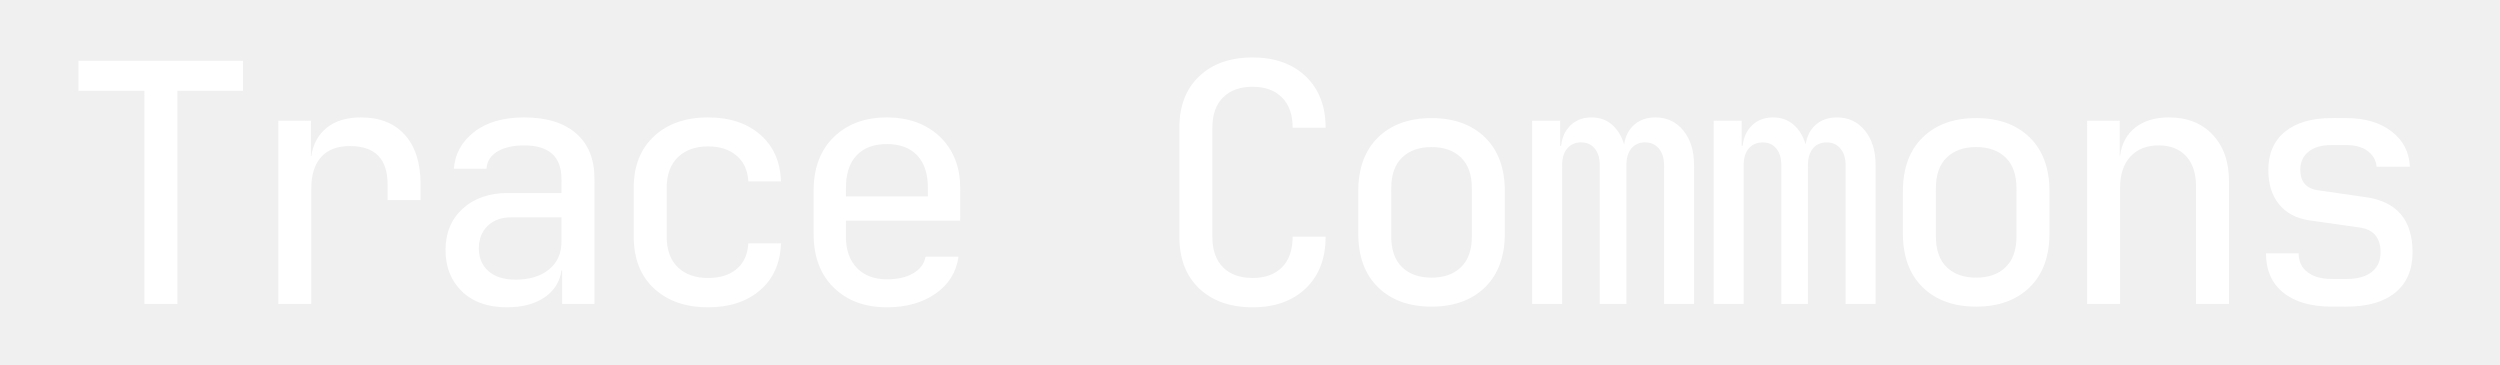
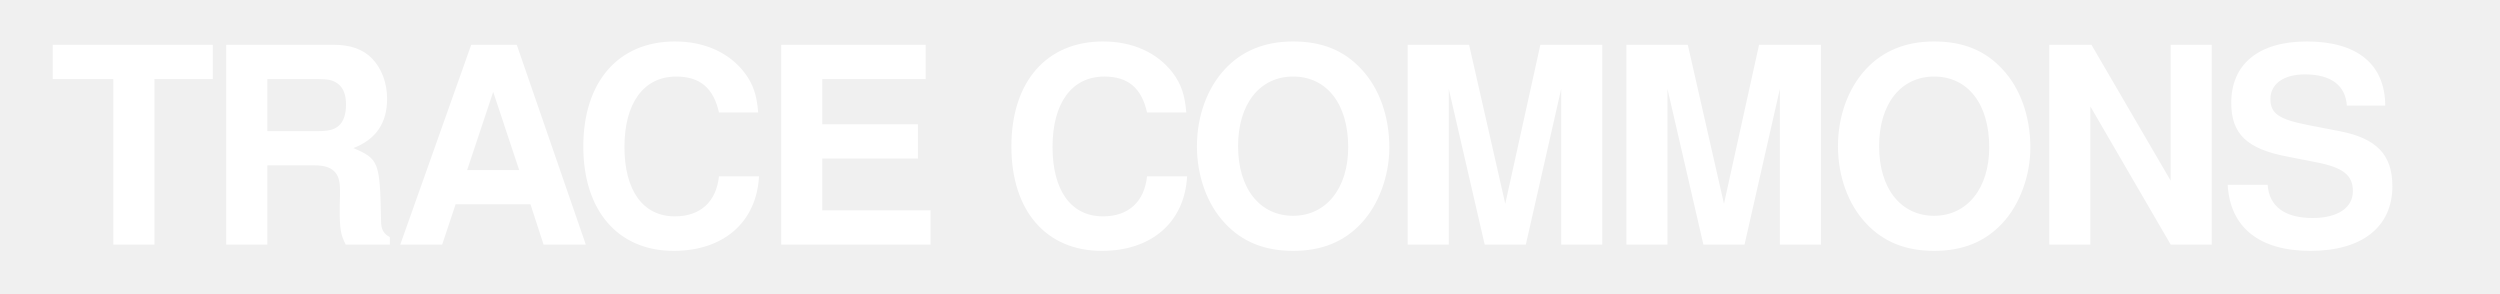
- <svg xmlns="http://www.w3.org/2000/svg" viewBox="0 0 493.48 72" width="493.48" height="72" role="img" aria-label="Trace Commons">
-   <path d="M16.504 48.0V5.918H3.485V7.105427357601002e-15H35.967V5.918H23.014V48.0ZM42.937 48.0V11.836H49.381V18.805H49.447Q49.973 15.255 52.504 13.216Q55.036 11.178 59.244 11.178Q64.833 11.178 67.923 14.63Q71.014 18.082 71.014 24.329V27.485H64.504V24.395Q64.504 16.833 57.074 16.833Q53.326 16.833 51.386 19.003Q49.447 21.173 49.447 25.184V48.0ZM88.044 48.658Q82.455 48.658 79.2 45.534Q75.945 42.411 75.945 37.348Q75.945 32.285 79.332 29.195Q82.718 26.104 88.241 26.104H98.827V23.342Q98.827 16.701 91.463 16.701Q88.175 16.701 86.17 17.918Q84.164 19.134 84.033 21.304H77.589Q77.918 16.899 81.6 14.038Q85.282 11.178 91.463 11.178Q98.104 11.178 101.721 14.334Q105.337 17.49 105.337 23.211V48.0H98.959V41.359H98.827Q98.367 44.712 95.507 46.685Q92.647 48.658 88.044 48.658ZM89.753 43.2Q93.896 43.2 96.362 41.195Q98.827 39.189 98.827 35.704V30.904H88.833Q86.005 30.904 84.263 32.581Q82.521 34.258 82.521 37.019Q82.521 39.847 84.427 41.523Q86.334 43.2 89.753 43.2ZM127.759 48.658Q121.118 48.658 117.107 44.942Q113.096 41.227 113.096 34.718V25.052Q113.096 18.608 117.107 14.893Q121.118 11.178 127.759 11.178Q134.137 11.178 138.049 14.564Q141.962 17.951 142.159 23.803H135.715Q135.518 20.515 133.381 18.707Q131.244 16.899 127.759 16.899Q124.011 16.899 121.808 19.036Q119.605 21.173 119.605 25.052V34.718Q119.605 38.663 121.808 40.767Q124.011 42.871 127.759 42.871Q131.31 42.871 133.414 41.096Q135.518 39.321 135.715 36.033H142.159Q141.962 41.885 138.049 45.271Q134.137 48.658 127.759 48.658ZM163.068 48.658Q156.559 48.658 152.581 44.778Q148.603 40.899 148.603 34.192V25.644Q148.603 18.937 152.581 15.058Q156.559 11.178 163.068 11.178Q167.408 11.178 170.663 12.921Q173.918 14.663 175.726 17.786Q177.534 20.91 177.534 25.052V31.562H154.981V34.718Q154.981 38.663 157.151 40.899Q159.321 43.134 163.068 43.134Q166.225 43.134 168.263 41.951Q170.301 40.767 170.696 38.663H177.205Q176.548 43.266 172.668 45.962Q168.789 48.658 163.068 48.658ZM154.981 25.052V26.762H171.156V25.052Q171.156 20.91 169.052 18.674Q166.948 16.438 163.068 16.438Q159.189 16.438 157.085 18.674Q154.981 20.91 154.981 25.052ZM235.266 48.658Q228.625 48.658 224.712 44.942Q220.8 41.227 220.8 34.718V13.216Q220.8 6.773 224.712 3.058Q228.625 -0.658 235.266 -0.658Q241.841 -0.658 245.753 3.09Q249.666 6.838 249.666 13.216H243.156Q243.156 9.337 241.052 7.233Q238.948 5.129 235.266 5.129Q231.518 5.129 229.414 7.233Q227.31 9.337 227.31 13.216V34.718Q227.31 38.663 229.414 40.767Q231.518 42.871 235.266 42.871Q238.948 42.871 241.052 40.767Q243.156 38.663 243.156 34.718H249.666Q249.666 41.162 245.753 44.91Q241.841 48.658 235.266 48.658ZM270.575 48.526Q263.934 48.526 260.022 44.712Q256.11 40.899 256.11 34.06V25.775Q256.11 18.937 260.022 15.123Q263.934 11.31 270.575 11.31Q277.216 11.31 281.129 15.123Q285.041 18.937 285.041 25.775V34.06Q285.041 40.899 281.129 44.712Q277.216 48.526 270.575 48.526ZM270.575 42.805Q274.258 42.805 276.395 40.734Q278.532 38.663 278.532 34.652V25.184Q278.532 21.173 276.395 19.101Q274.258 17.03 270.575 17.03Q266.893 17.03 264.756 19.101Q262.619 21.173 262.619 25.184V34.652Q262.619 38.663 264.756 40.734Q266.893 42.805 270.575 42.805ZM290.433 48.0V11.836H295.956V16.767H296.153Q296.416 14.268 298.027 12.723Q299.638 11.178 302.137 11.178Q304.57 11.178 306.214 12.625Q307.858 14.071 308.581 16.504Q308.975 14.005 310.619 12.592Q312.263 11.178 314.762 11.178Q318.181 11.178 320.285 13.775Q322.389 16.373 322.389 20.515V48.0H316.471V20.581Q316.471 18.542 315.452 17.326Q314.433 16.11 312.723 16.11Q311.014 16.11 310.027 17.293Q309.041 18.477 309.041 20.581V48.0H303.781V20.581Q303.781 18.542 302.795 17.326Q301.808 16.11 300.099 16.11Q298.389 16.11 297.37 17.293Q296.351 18.477 296.351 20.581V48.0ZM326.268 48.0V11.836H331.792V16.767H331.989Q332.252 14.268 333.863 12.723Q335.474 11.178 337.973 11.178Q340.405 11.178 342.049 12.625Q343.693 14.071 344.416 16.504Q344.811 14.005 346.455 12.592Q348.099 11.178 350.597 11.178Q354.016 11.178 356.121 13.775Q358.225 16.373 358.225 20.515V48.0H352.307V20.581Q352.307 18.542 351.288 17.326Q350.268 16.11 348.559 16.11Q346.849 16.11 345.863 17.293Q344.877 18.477 344.877 20.581V48.0H339.616V20.581Q339.616 18.542 338.63 17.326Q337.644 16.11 335.934 16.11Q334.225 16.11 333.205 17.293Q332.186 18.477 332.186 20.581V48.0ZM378.082 48.526Q371.441 48.526 367.529 44.712Q363.616 40.899 363.616 34.06V25.775Q363.616 18.937 367.529 15.123Q371.441 11.31 378.082 11.31Q384.723 11.31 388.636 15.123Q392.548 18.937 392.548 25.775V34.06Q392.548 40.899 388.636 44.712Q384.723 48.526 378.082 48.526ZM378.082 42.805Q381.764 42.805 383.901 40.734Q386.038 38.663 386.038 34.652V25.184Q386.038 21.173 383.901 19.101Q381.764 17.03 378.082 17.03Q374.4 17.03 372.263 19.101Q370.126 21.173 370.126 25.184V34.652Q370.126 38.663 372.263 40.734Q374.4 42.805 378.082 42.805ZM399.978 48.0V11.836H406.422V18.74H406.488Q406.948 15.189 409.479 13.184Q412.011 11.178 416.153 11.178Q421.545 11.178 424.767 14.597Q427.989 18.016 427.989 23.803V48.0H421.479V24.855Q421.479 20.91 419.507 18.805Q417.534 16.701 414.115 16.701Q410.564 16.701 408.526 18.904Q406.488 21.107 406.488 25.052V48.0ZM448.307 48.526Q442.126 48.526 438.707 45.764Q435.288 43.003 435.288 38.005H441.732Q441.732 40.373 443.474 41.721Q445.216 43.068 448.307 43.068H451.2Q454.422 43.068 456.164 41.688Q457.907 40.307 457.907 37.808Q457.907 33.403 453.567 32.877L443.836 31.496Q439.956 30.904 437.852 28.307Q435.748 25.71 435.748 21.567Q435.748 16.701 439.036 14.005Q442.323 11.31 448.241 11.31H451.134Q456.658 11.31 460.077 13.94Q463.496 16.57 463.693 20.91H457.118Q456.986 19.068 455.408 17.852Q453.83 16.636 451.134 16.636H448.241Q445.282 16.636 443.671 17.951Q442.06 19.266 442.06 21.501Q442.06 25.118 445.677 25.578L454.816 26.893Q464.219 28.142 464.219 37.808Q464.219 42.937 460.833 45.732Q457.447 48.526 451.2 48.526Z" fill="#FFFFFF" transform="translate(12 12)" />
+ <svg xmlns="http://www.w3.org/2000/svg" viewBox="0 0 613.31 72" width="613.31" height="72" role="img" aria-label="Trace Commons">
+   <text x="12.00" y="60.00" fill="#FFFFFF" font-family="'Helvetica Neue', Helvetica, Arial, sans-serif" font-weight="700" font-size="67.23" letter-spacing="-2.353" xml:space="preserve">TRACE COMMONS</text>
</svg>
